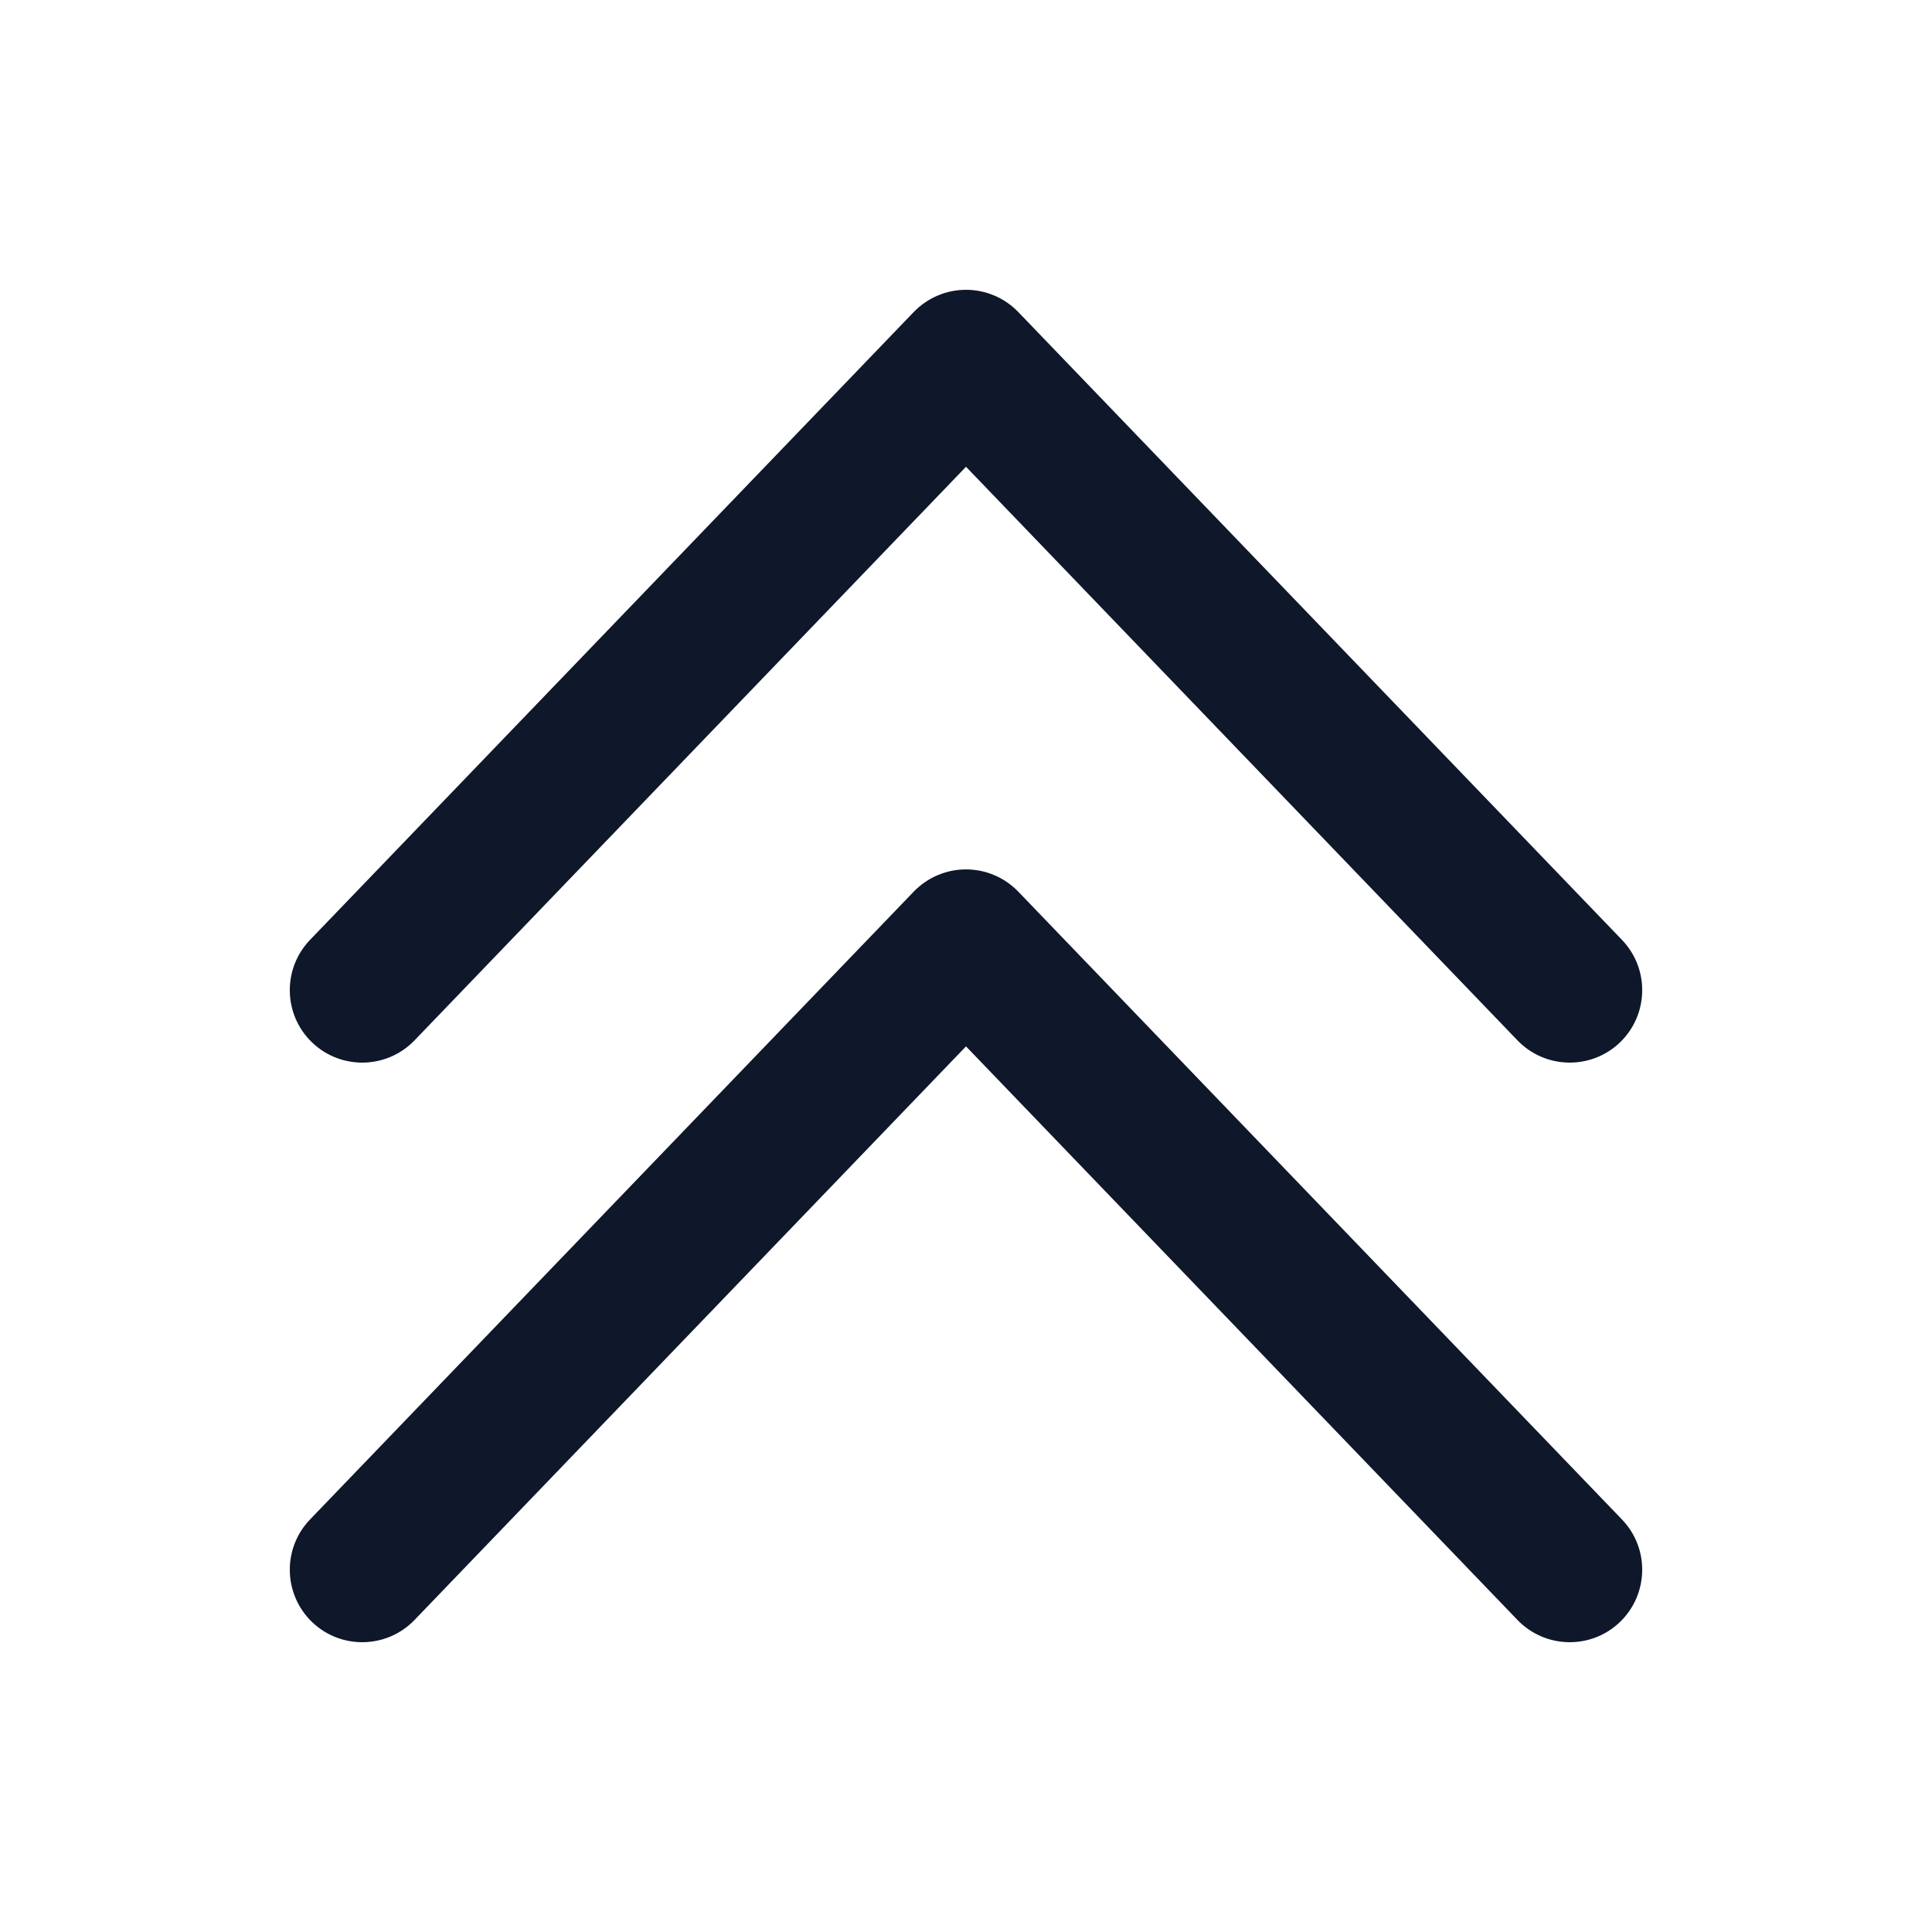
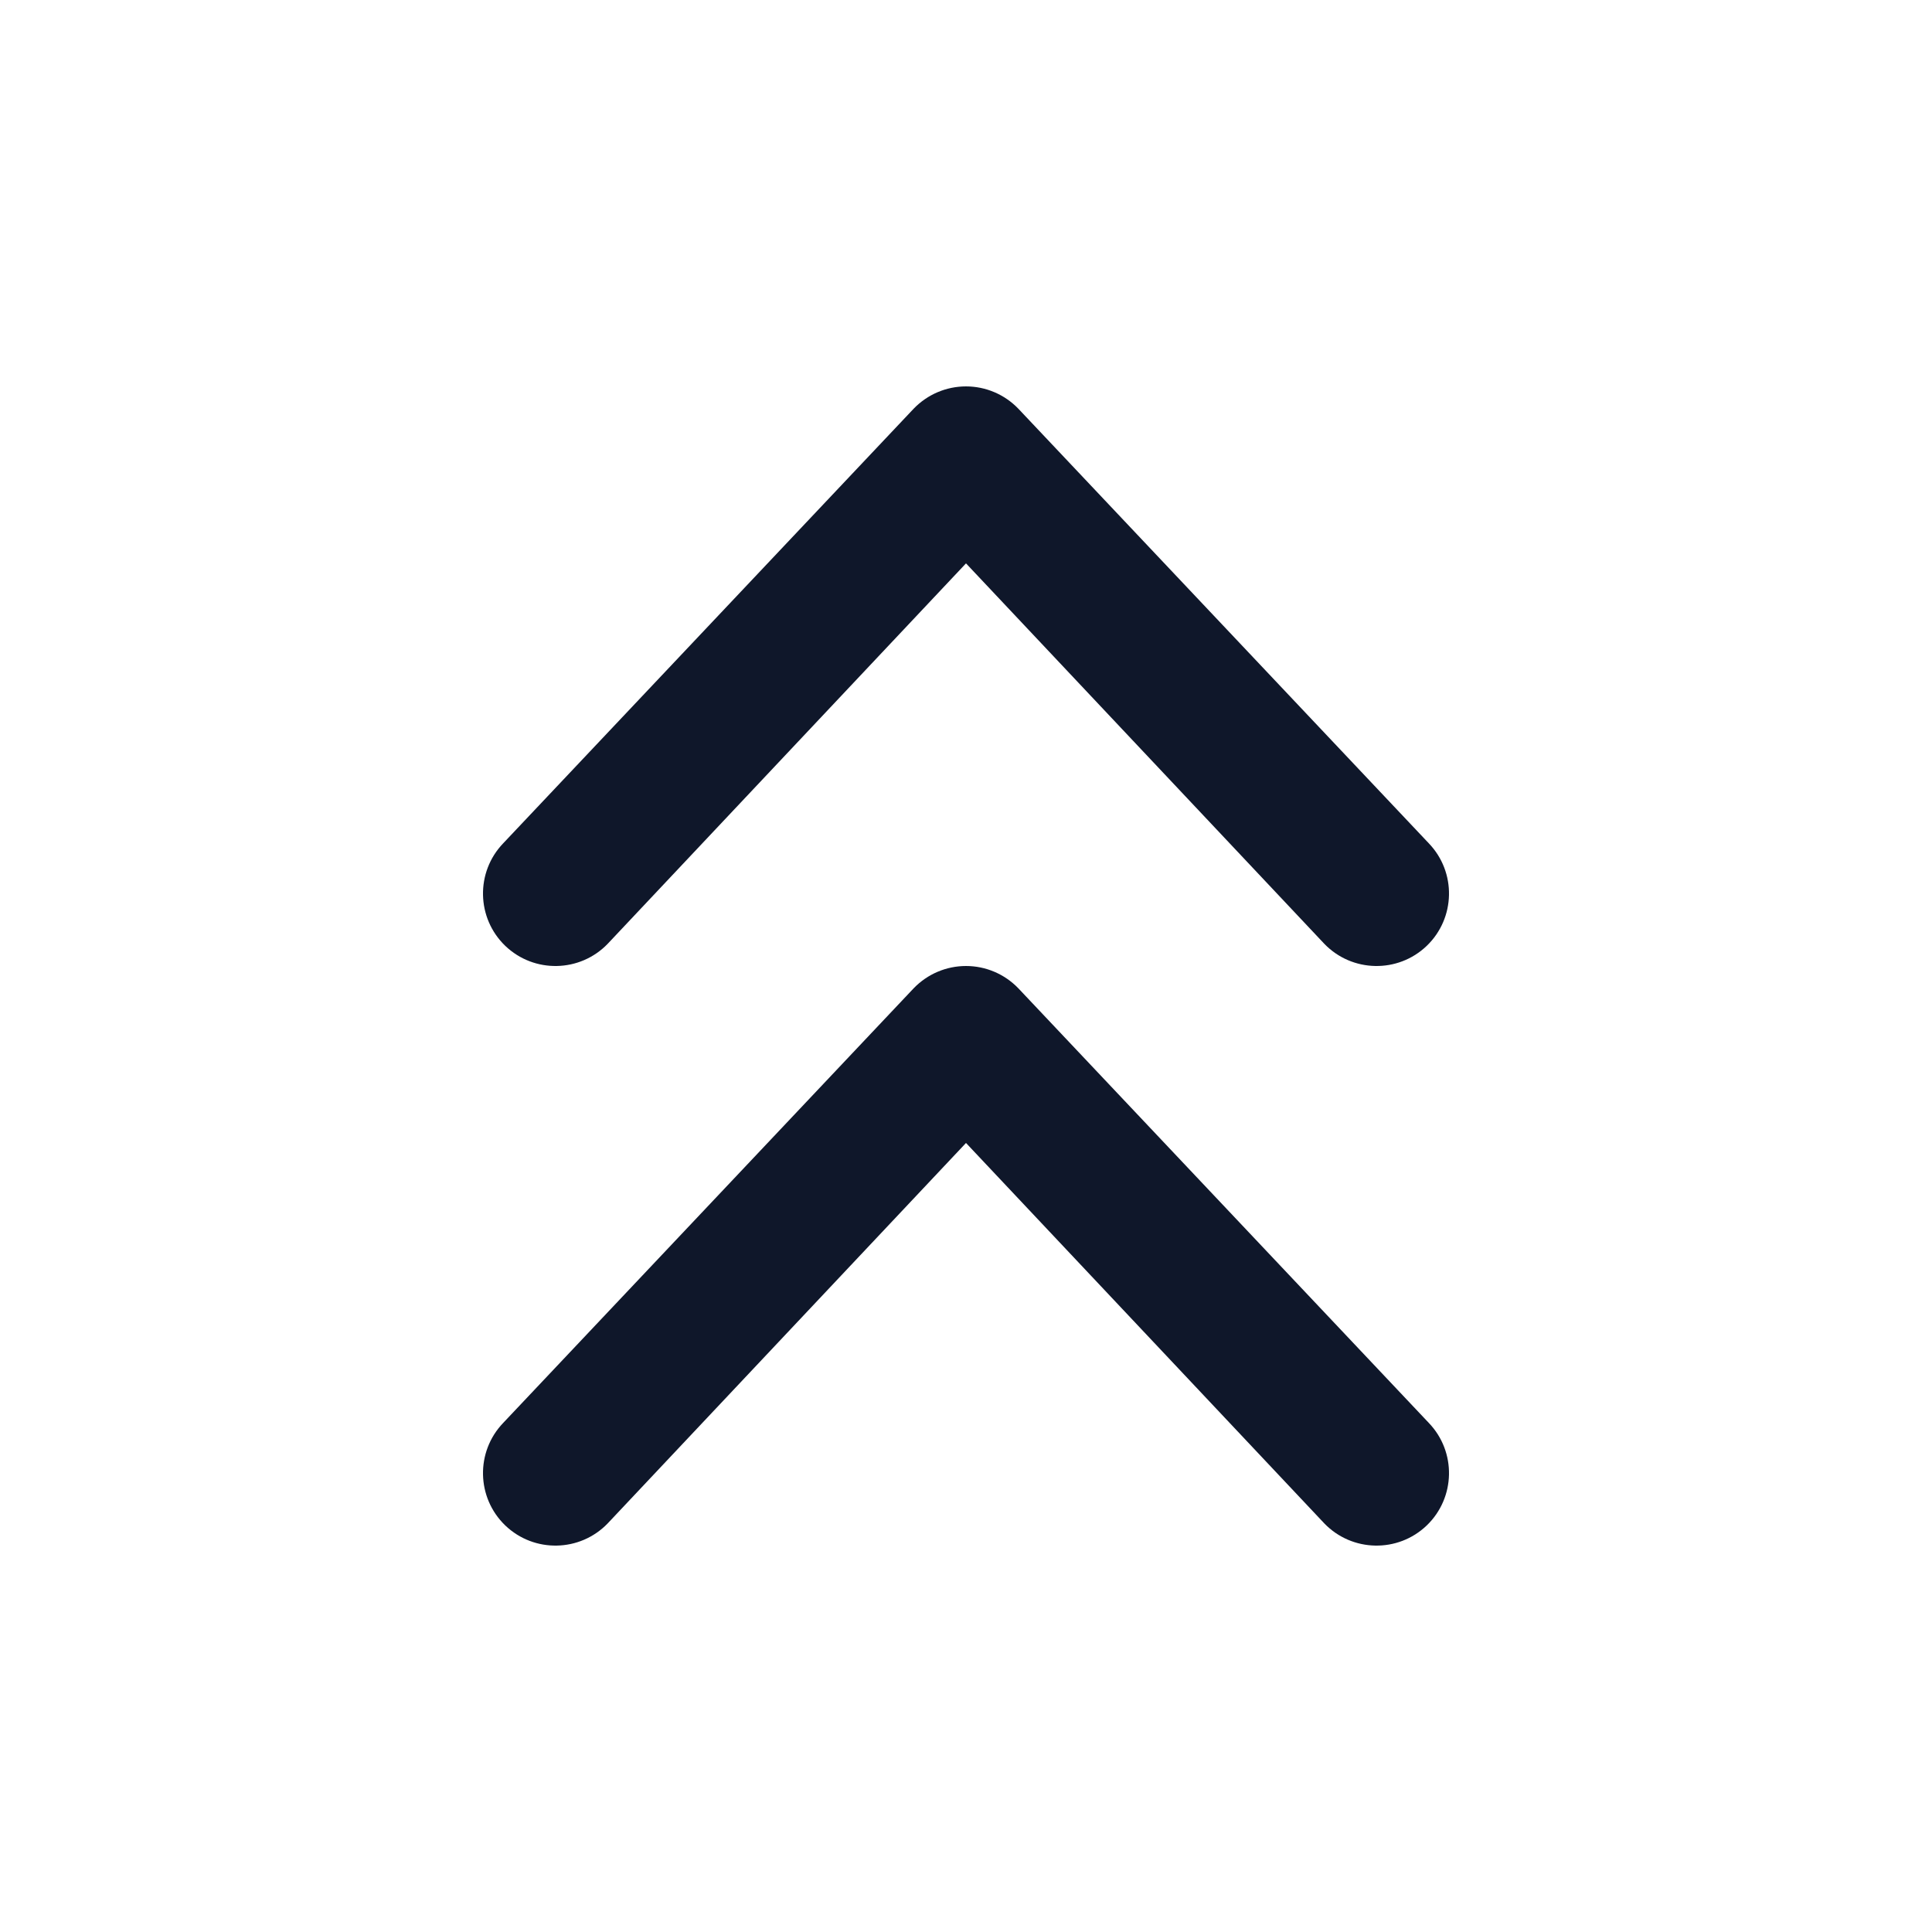
<svg xmlns="http://www.w3.org/2000/svg" width="20" height="20" viewBox="0 0 20 20" fill="none">
-   <path fill-rule="evenodd" clip-rule="evenodd" d="M3.23 16.791C2.932 16.503 2.922 16.029 3.209 15.73L9.459 9.23C9.601 9.083 9.796 9 10 9C10.204 9 10.399 9.083 10.541 9.23L16.791 15.73C17.078 16.029 17.068 16.503 16.77 16.791C16.471 17.078 15.996 17.068 15.709 16.77L10 10.832L4.291 16.77C4.004 17.068 3.529 17.078 3.23 16.791ZM3.23 10.791C2.932 10.504 2.922 10.029 3.209 9.73L9.459 3.23C9.601 3.083 9.796 3 10 3C10.204 3 10.399 3.083 10.541 3.23L16.791 9.73C17.078 10.029 17.068 10.504 16.77 10.791C16.471 11.078 15.996 11.068 15.709 10.77L10 4.832L4.291 10.77C4.004 11.068 3.529 11.078 3.23 10.791Z" fill="#0F172A" />
+   <path fill-rule="evenodd" clip-rule="evenodd" d="M5.23 15.791C4.932 15.504 4.922 15.029 5.209 14.73L9.459 10.23C9.601 10.083 9.796 10 10 10C10.204 10 10.399 10.083 10.541 10.23L14.791 14.73C15.078 15.029 15.068 15.504 14.77 15.791C14.471 16.078 13.996 16.068 13.709 15.77L10 11.832L6.291 15.77C6.004 16.068 5.529 16.078 5.23 15.791ZM5.23 9.791C4.932 9.504 4.922 9.029 5.209 8.73L9.459 4.23C9.601 4.083 9.796 4 10 4C10.204 4 10.399 4.083 10.541 4.23L14.791 8.73C15.078 9.029 15.068 9.504 14.77 9.791C14.471 10.078 13.996 10.068 13.709 9.77L10 5.832L6.291 9.77C6.004 10.068 5.529 10.078 5.23 9.791Z" fill="#0F172A" />
</svg>
